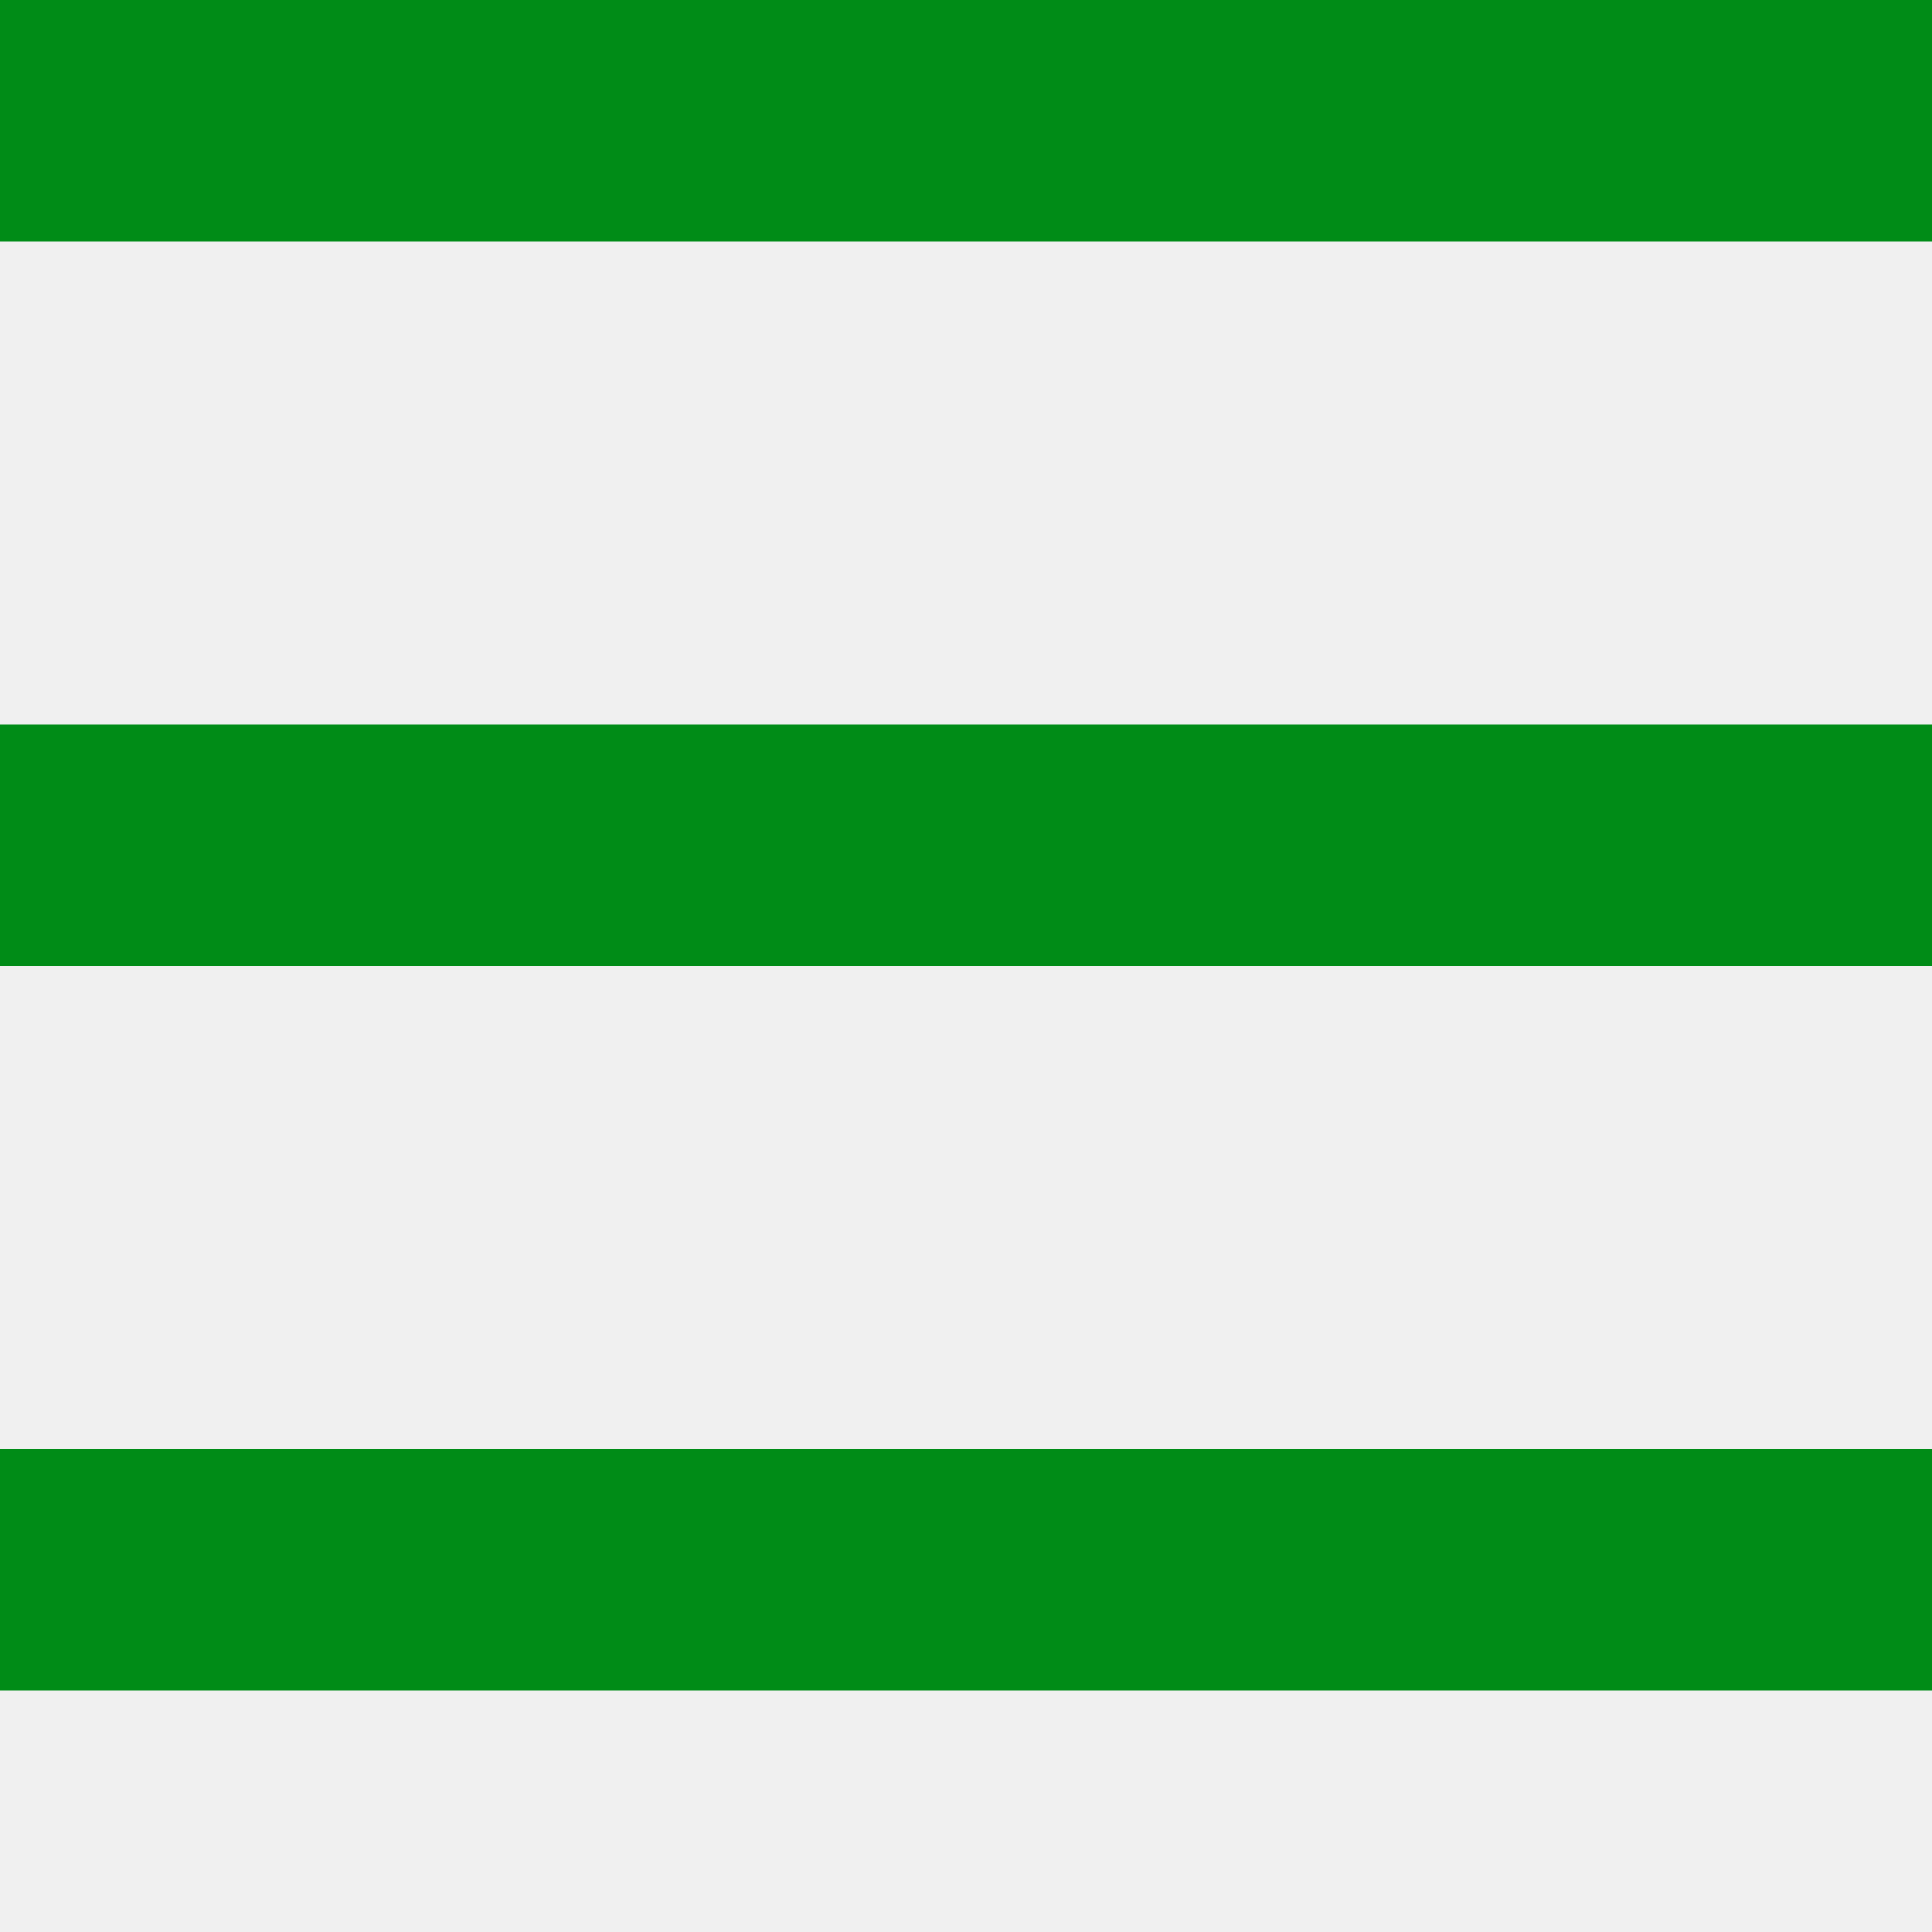
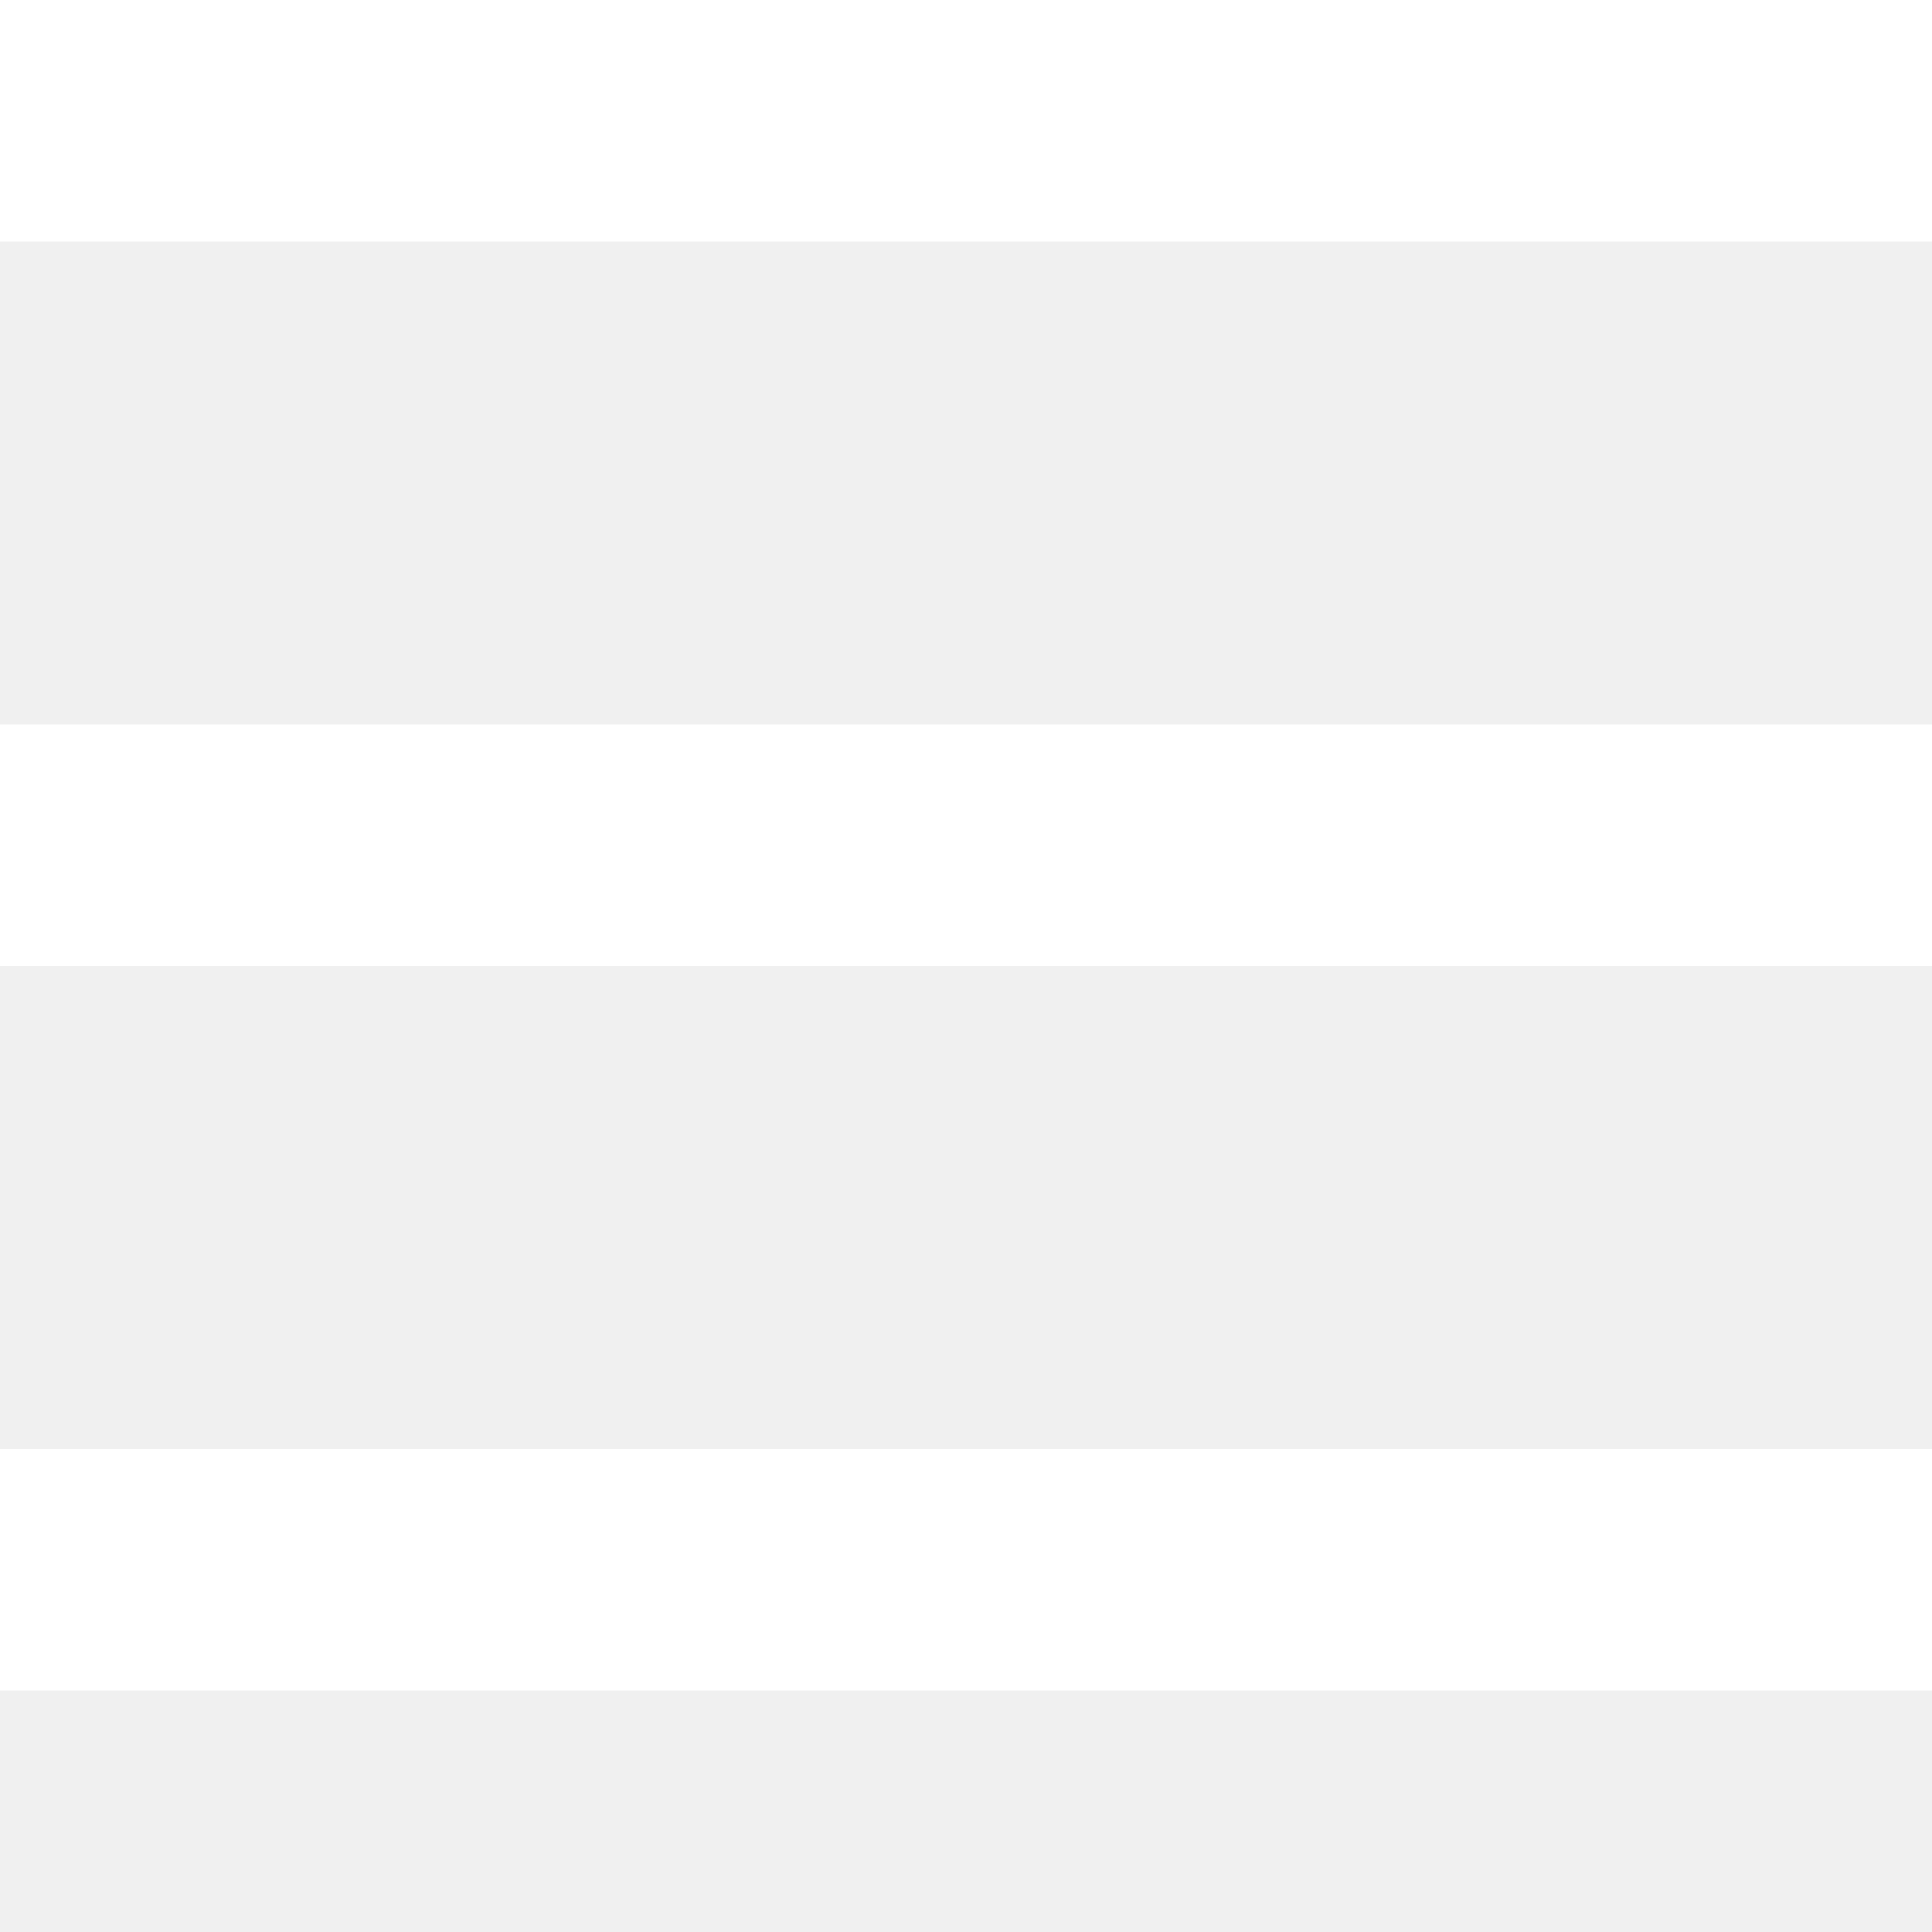
<svg xmlns="http://www.w3.org/2000/svg" width="16px" height="16px" viewBox="0 0 16 16" zoomAndPan="disable" preserveAspectRatio="none">
-   <style type="text/css"> line { stroke: #008C17; stroke-width: 2; } </style>
+   <style type="text/css"> line { stroke: white; stroke-width: 2; } </style>
  <line x1="0" y1="1" x2="16" y2="1" />
  <line x1="0" y1="7" x2="16" y2="7" />
  <line x1="0" y1="13" x2="16" y2="13" />
</svg>
